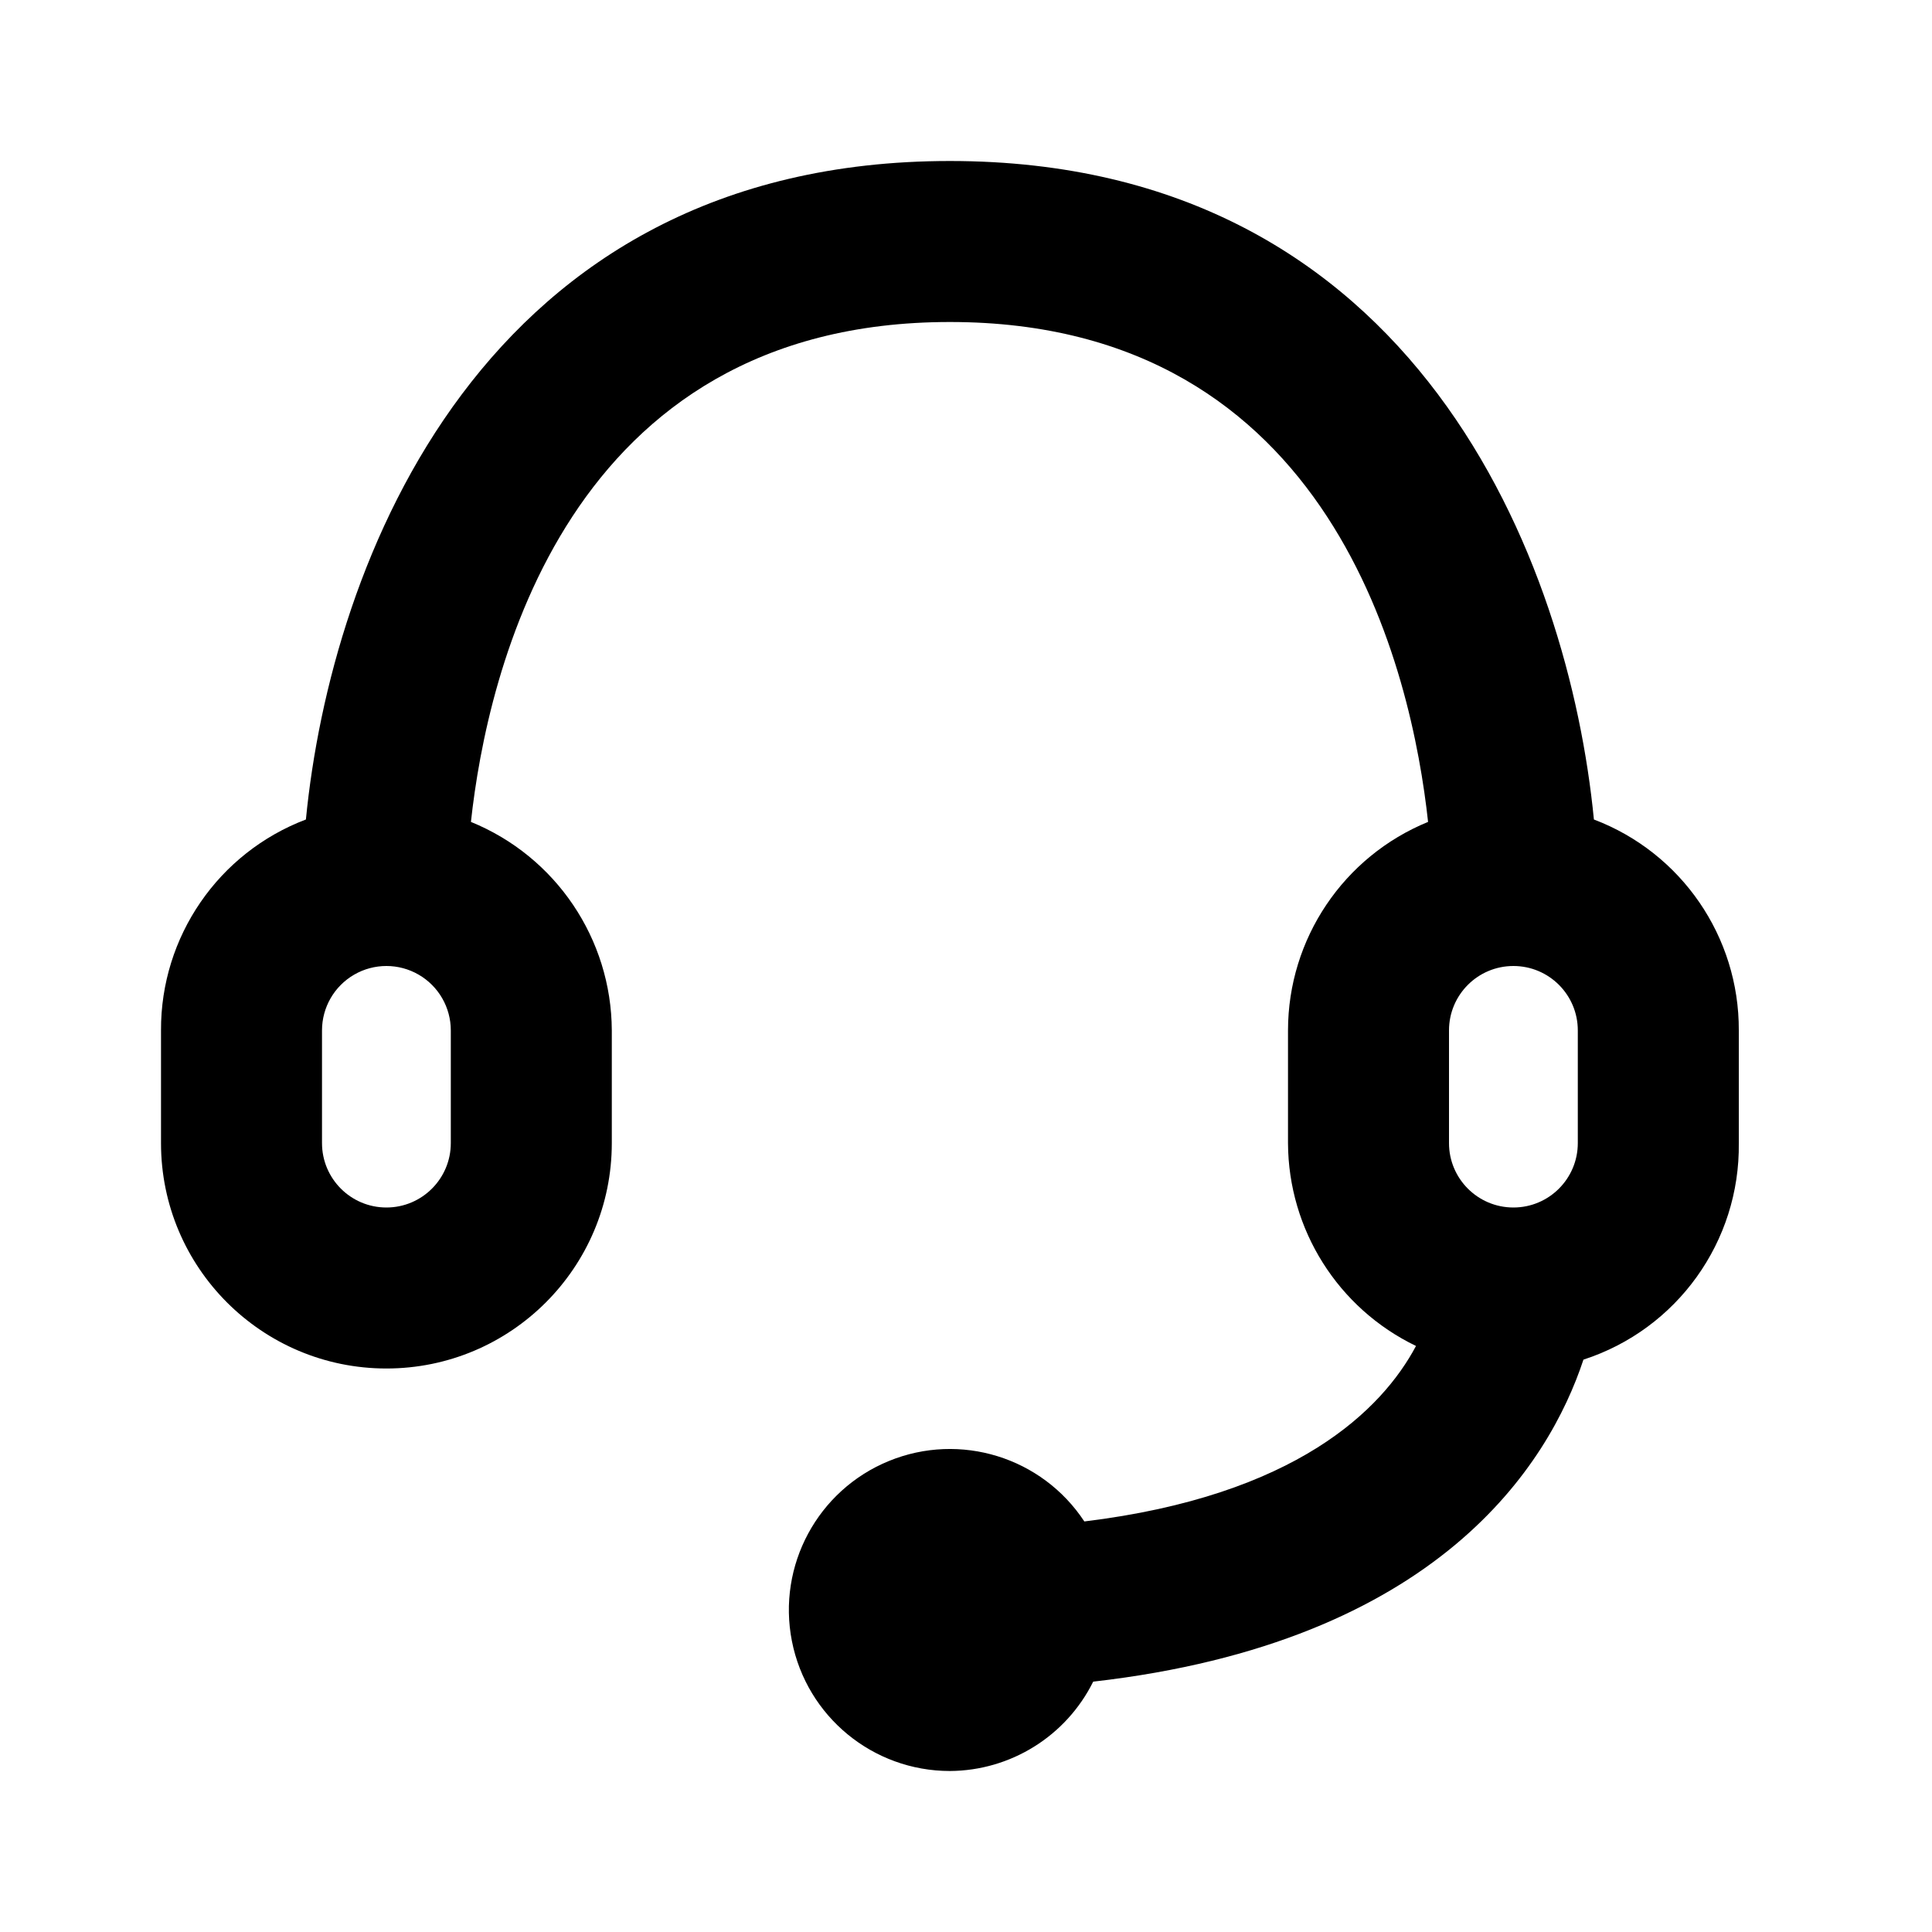
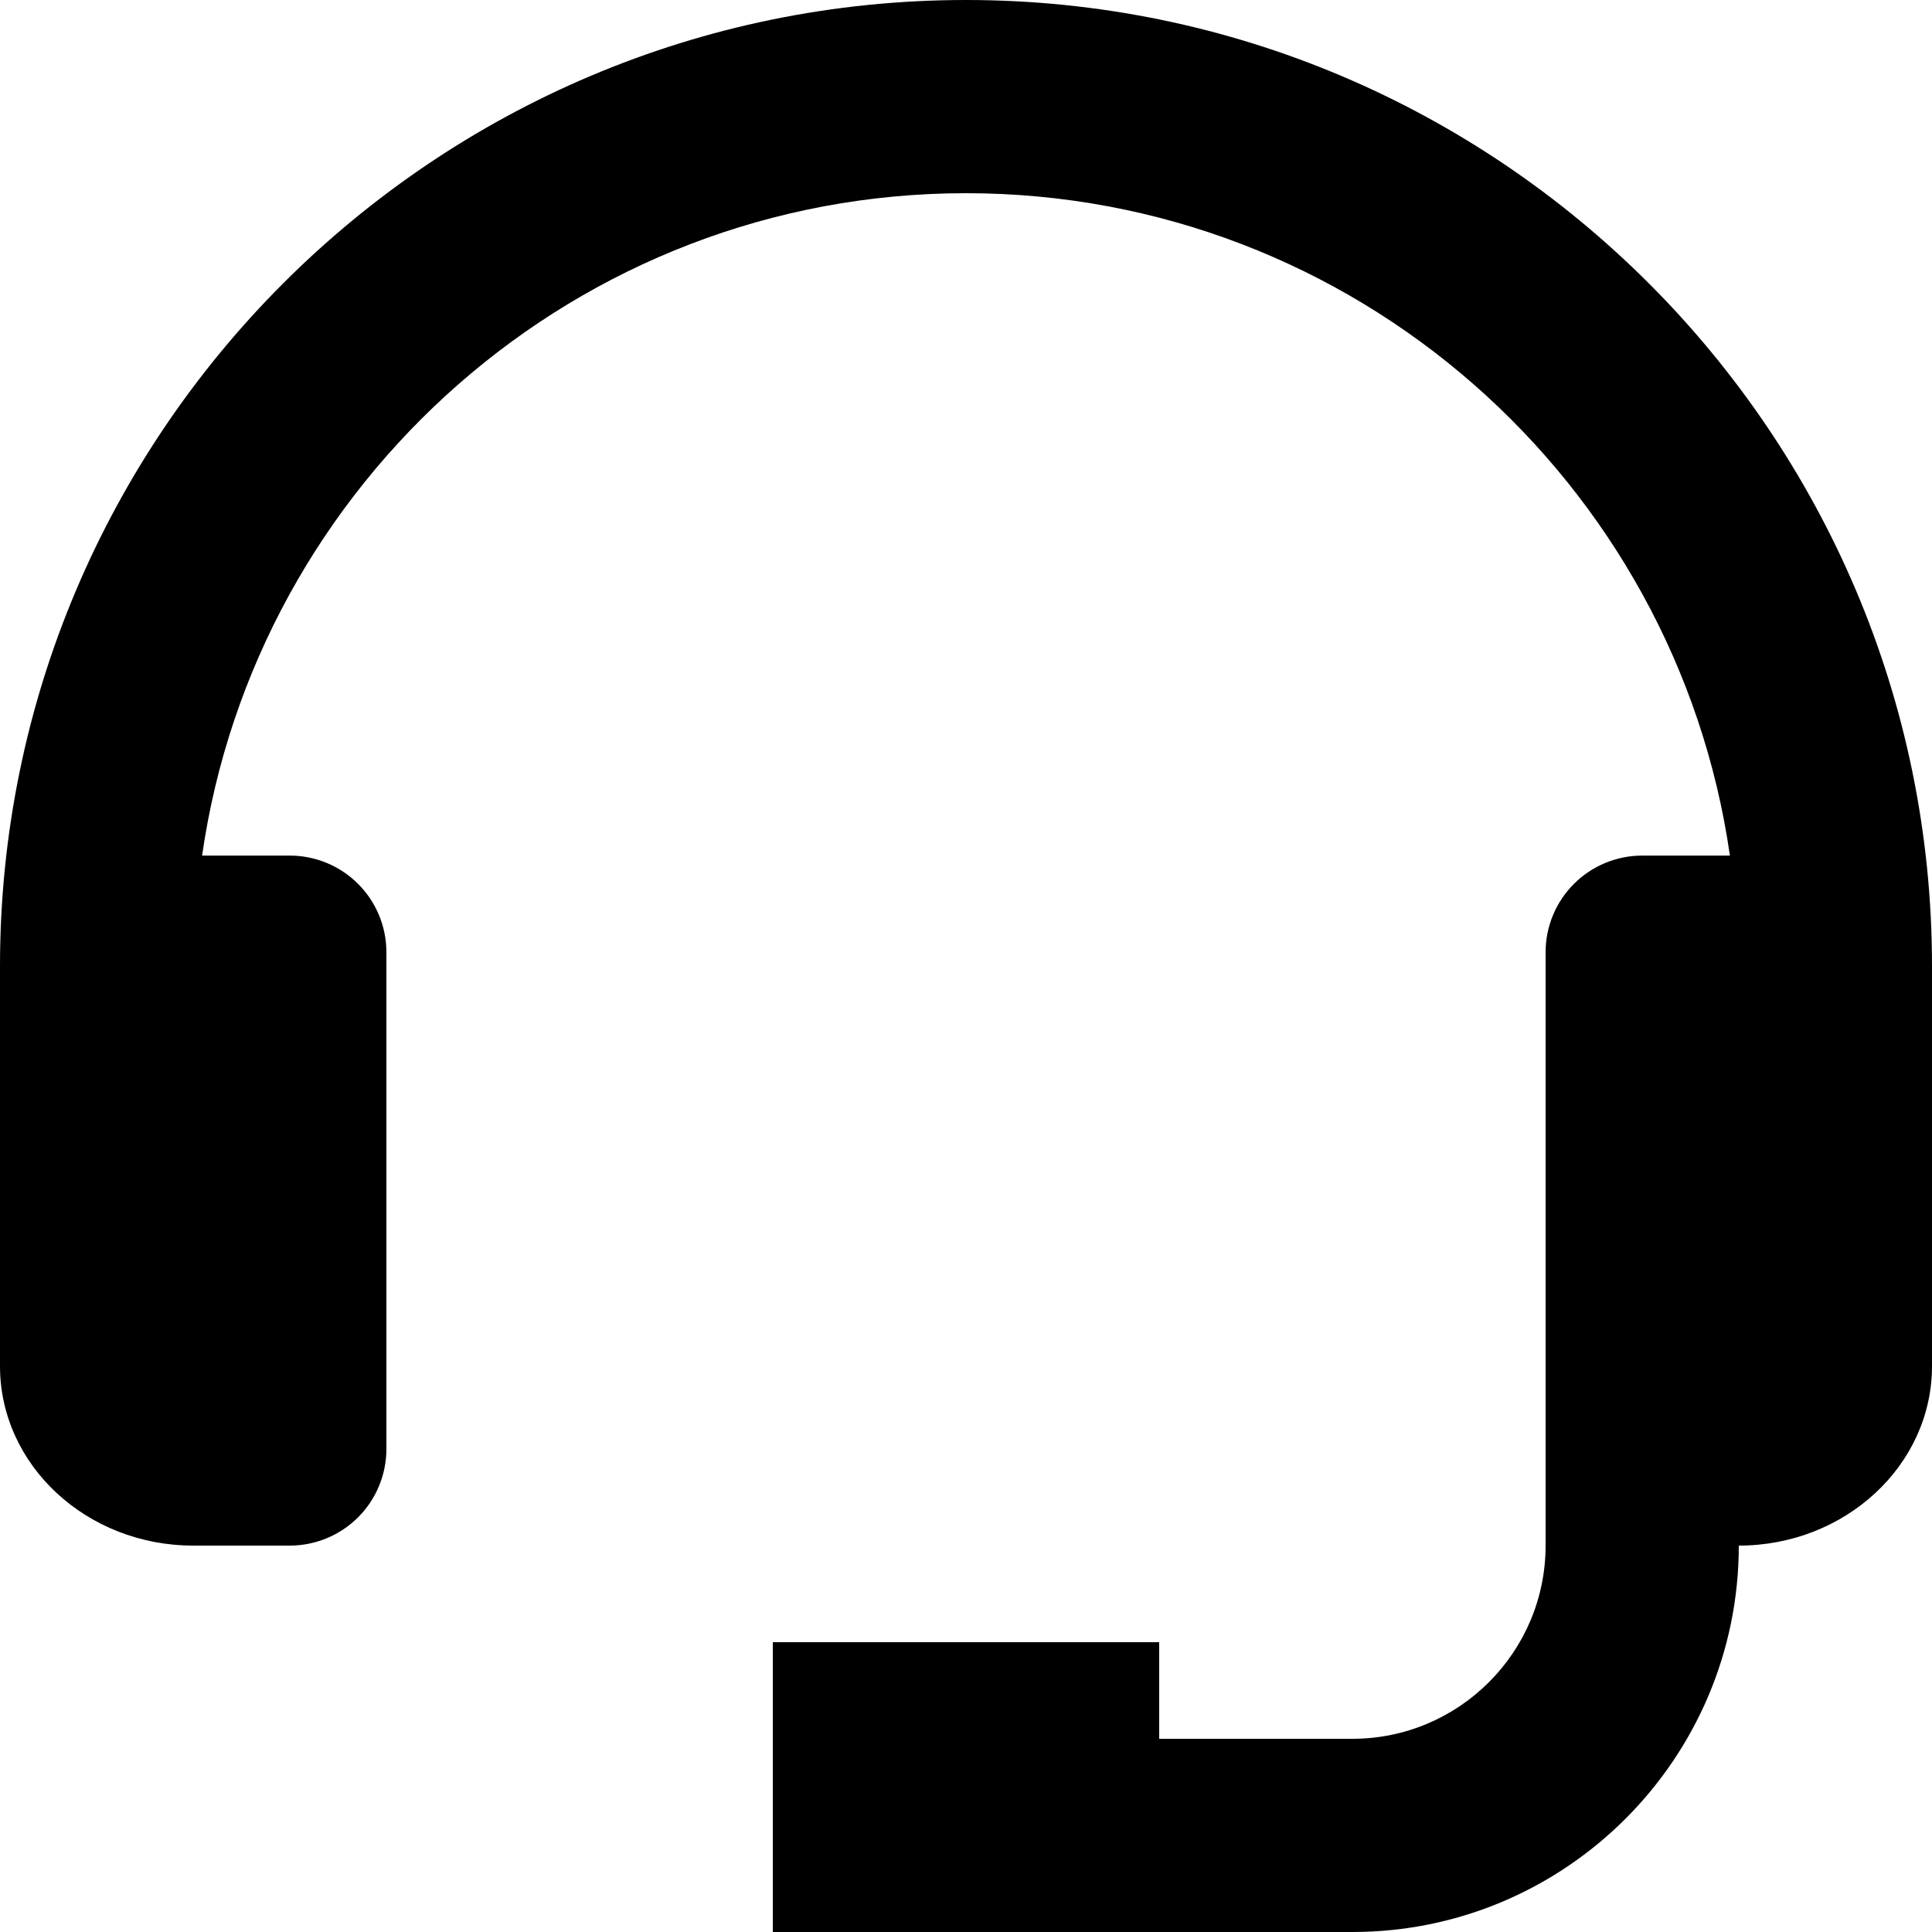
- <svg xmlns="http://www.w3.org/2000/svg" viewBox="0 0 512 512" version="1.1">
-   <g id="Page-1" stroke="none" stroke-width="1" fill="none" fill-rule="evenodd">
-     <g id="support" fill="currentColor" transform="translate(42.66667, 42.66667)">
-       <path d="M379.734,174.507 C373.121,106.667 333.014,-2.13162821e-14 209.068,-2.13162821e-14 C85.121,-2.13162821e-14 45.014,106.667 38.401,174.507 C15.201,183.312 -0.102,205.586 0.001,230.4 L0.001,260.267 C0.001,293.256 26.745,320 59.734,320 C92.724,320 119.468,293.256 119.468,260.267 L119.468,230.4 C119.36,206.121 104.62,184.305 82.134,175.147 C86.401,135.893 107.308,42.667 209.068,42.667 C310.828,42.667 331.521,135.893 335.788,175.147 C313.348,184.325 298.682,206.156 298.668,230.4 L298.668,260.267 C298.76,283.2 311.929,304.07 332.588,314.027 C323.628,330.88 300.801,353.707 244.694,360.533 C233.479,343.503 211.78,336.789 192.906,344.51 C174.033,352.23 163.26,372.227 167.196,392.235 C171.132,412.244 188.676,426.667 209.068,426.667 C225.182,426.577 239.87,417.417 247.041,402.987 C338.561,392.533 367.788,345.387 376.961,317.653 C401.778,309.614 418.469,286.352 418.134,260.267 L418.134,230.4 C418.237,205.586 402.934,183.312 379.734,174.507 Z M76.801,260.267 C76.801,269.692 69.16,277.333 59.734,277.333 C50.309,277.333 42.668,269.692 42.668,260.267 L42.668,230.4 C42.668,224.303 45.921,218.668 51.201,215.62 C56.481,212.571 62.987,212.571 68.268,215.62 C73.548,218.668 76.801,224.303 76.801,230.4 L76.801,260.267 Z M341.334,230.4 C341.334,220.974 348.975,213.333 358.401,213.333 C367.827,213.333 375.468,220.974 375.468,230.4 L375.468,260.267 C375.468,269.692 367.827,277.333 358.401,277.333 C348.975,277.333 341.334,269.692 341.334,260.267 L341.334,230.4 Z">
- 
- </path>
-     </g>
-   </g>
+ <svg xmlns="http://www.w3.org/2000/svg" viewBox="0 0 40 40" fill="none">
+   <path d="M20 0C8.972 0 0 8.972 0 20V28.286C0 30.334 1.794 32 4 32H6C6.53 32 7.039 31.789 7.414 31.414C7.789 31.039 8 30.53 8 30V19.714C8 19.184 7.789 18.675 7.414 18.3C7.039 17.925 6.53 17.714 6 17.714H4.184C5.296 9.974 11.956 4 20 4C28.044 4 34.704 9.974 35.816 17.714H34C33.47 17.714 32.961 17.925 32.586 18.3C32.211 18.675 32 19.184 32 19.714V32C32 34.206 30.206 36 28 36H24V34H16V40H28C32.412 40 36 36.412 36 32C38.206 32 40 30.334 40 28.286V20C40 8.972 31.028 0 20 0Z" fill="currentColor" />
</svg>
